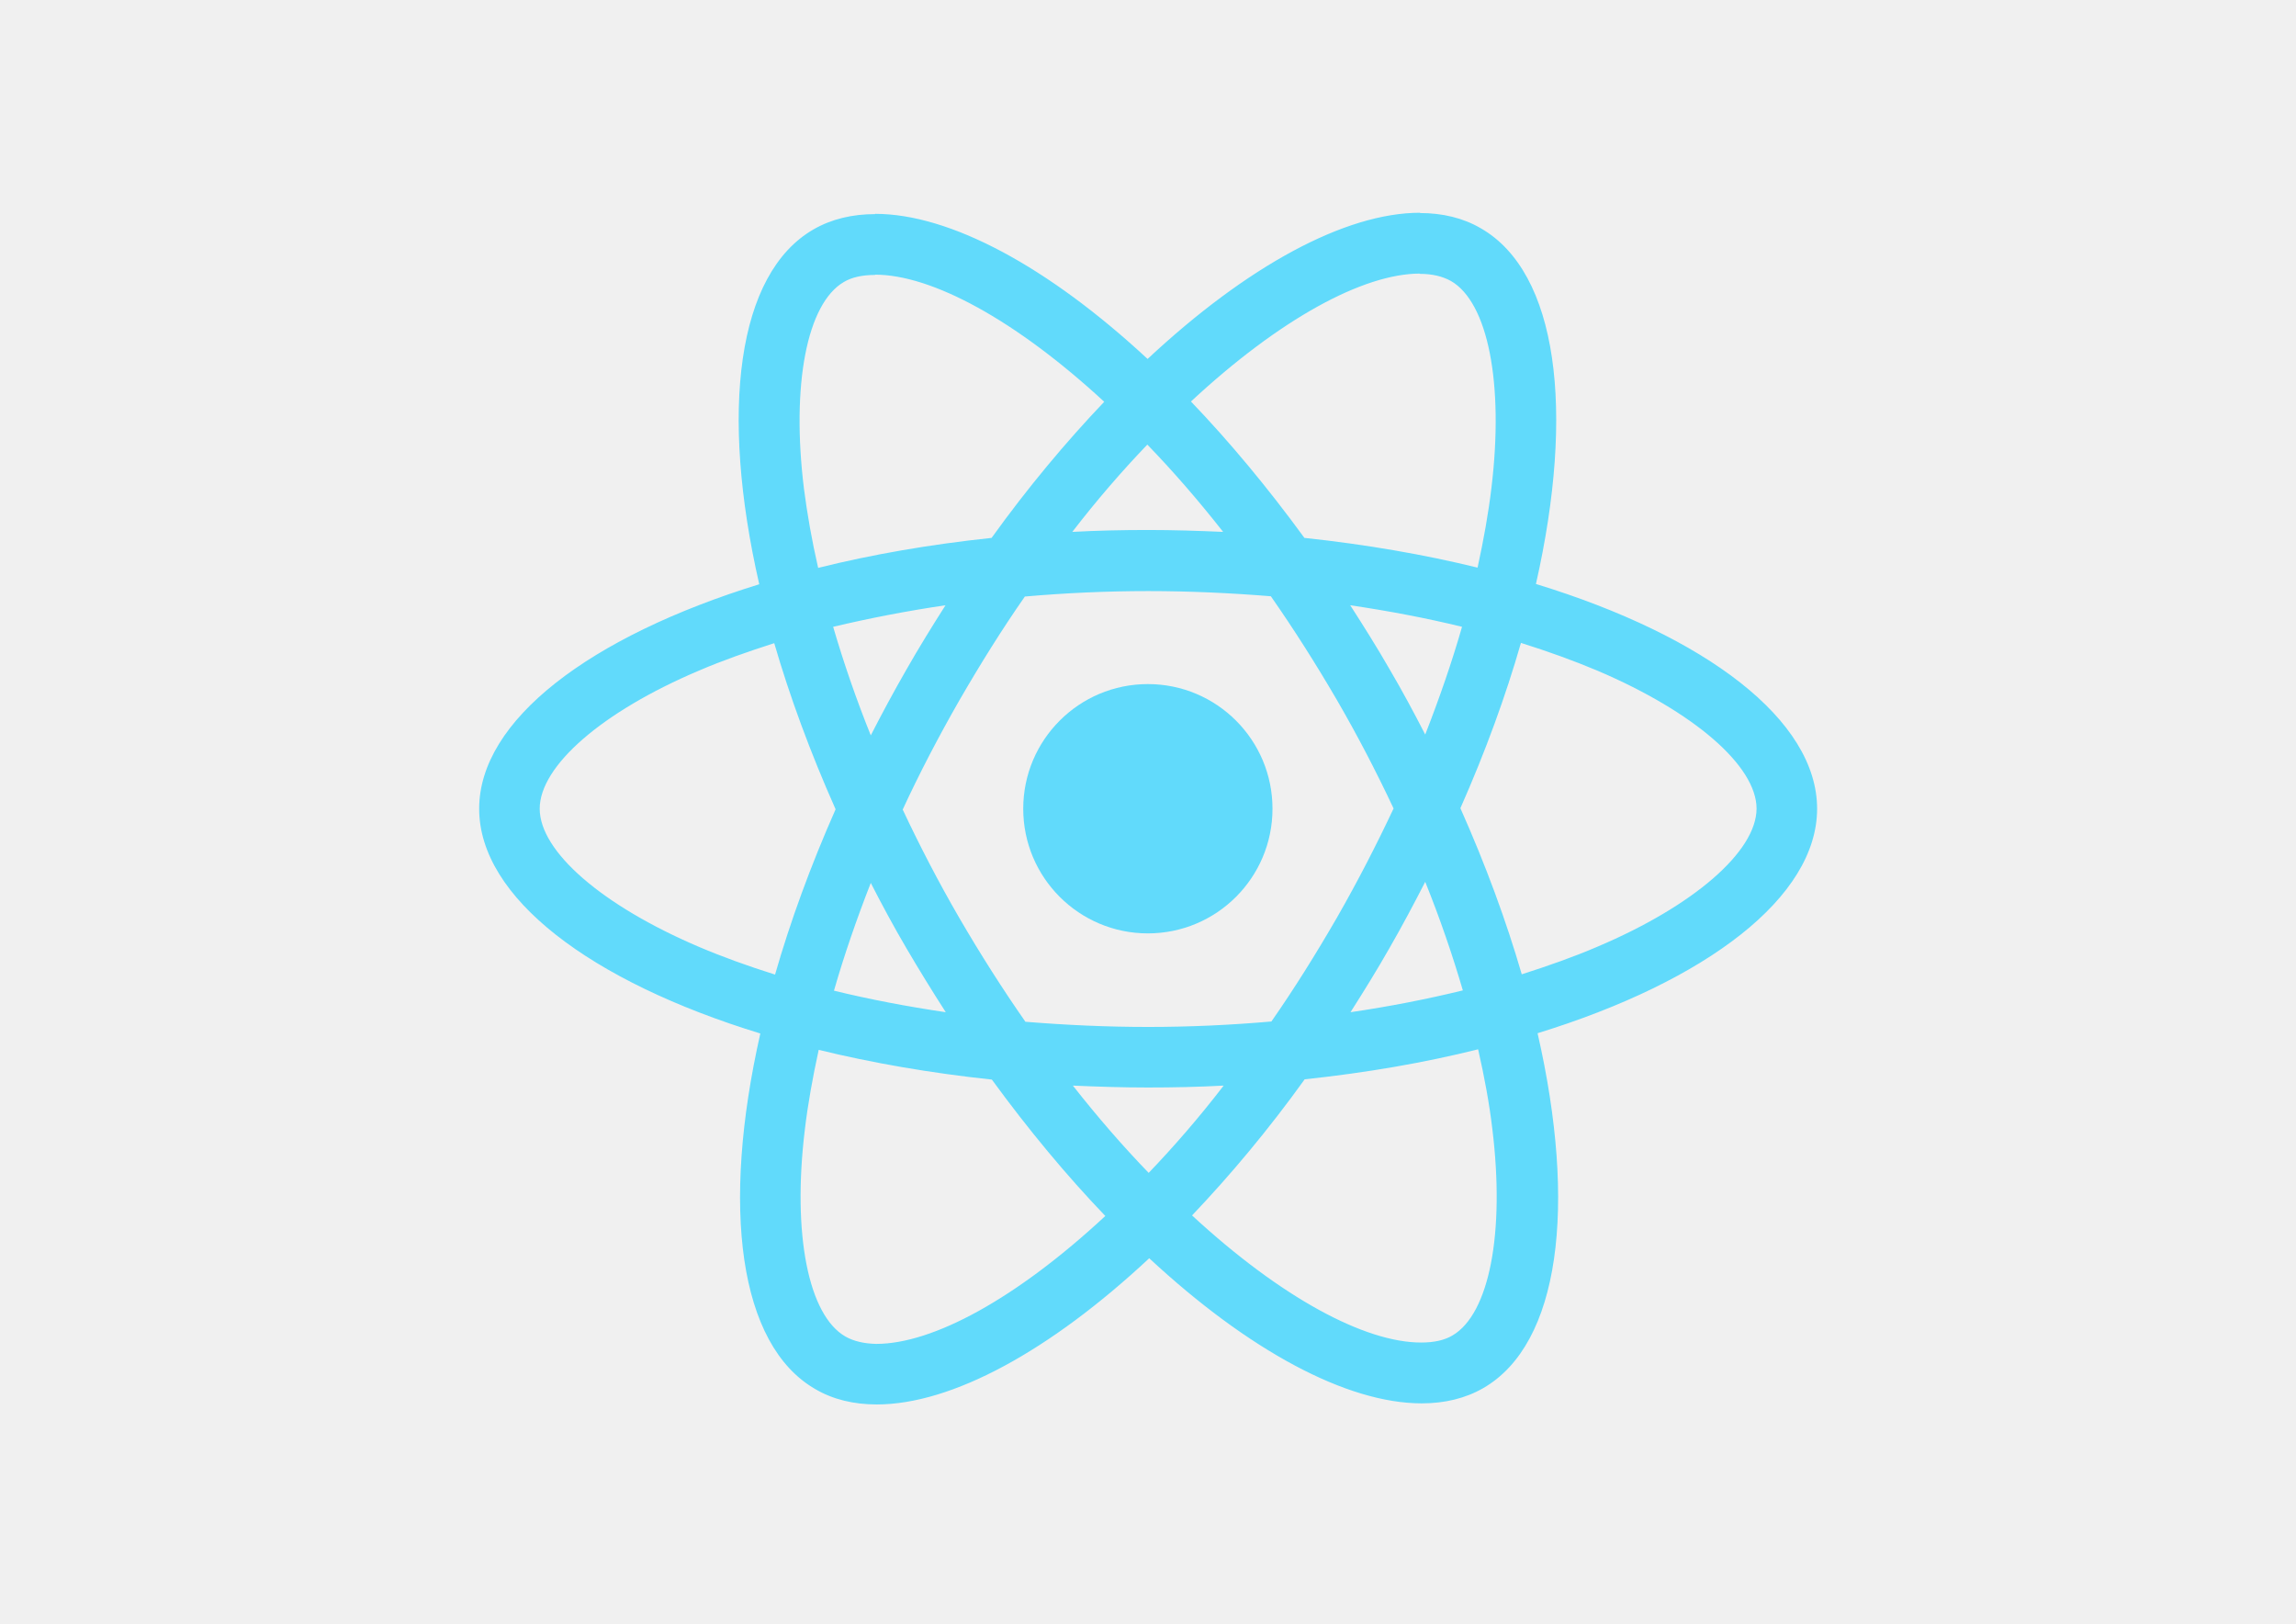
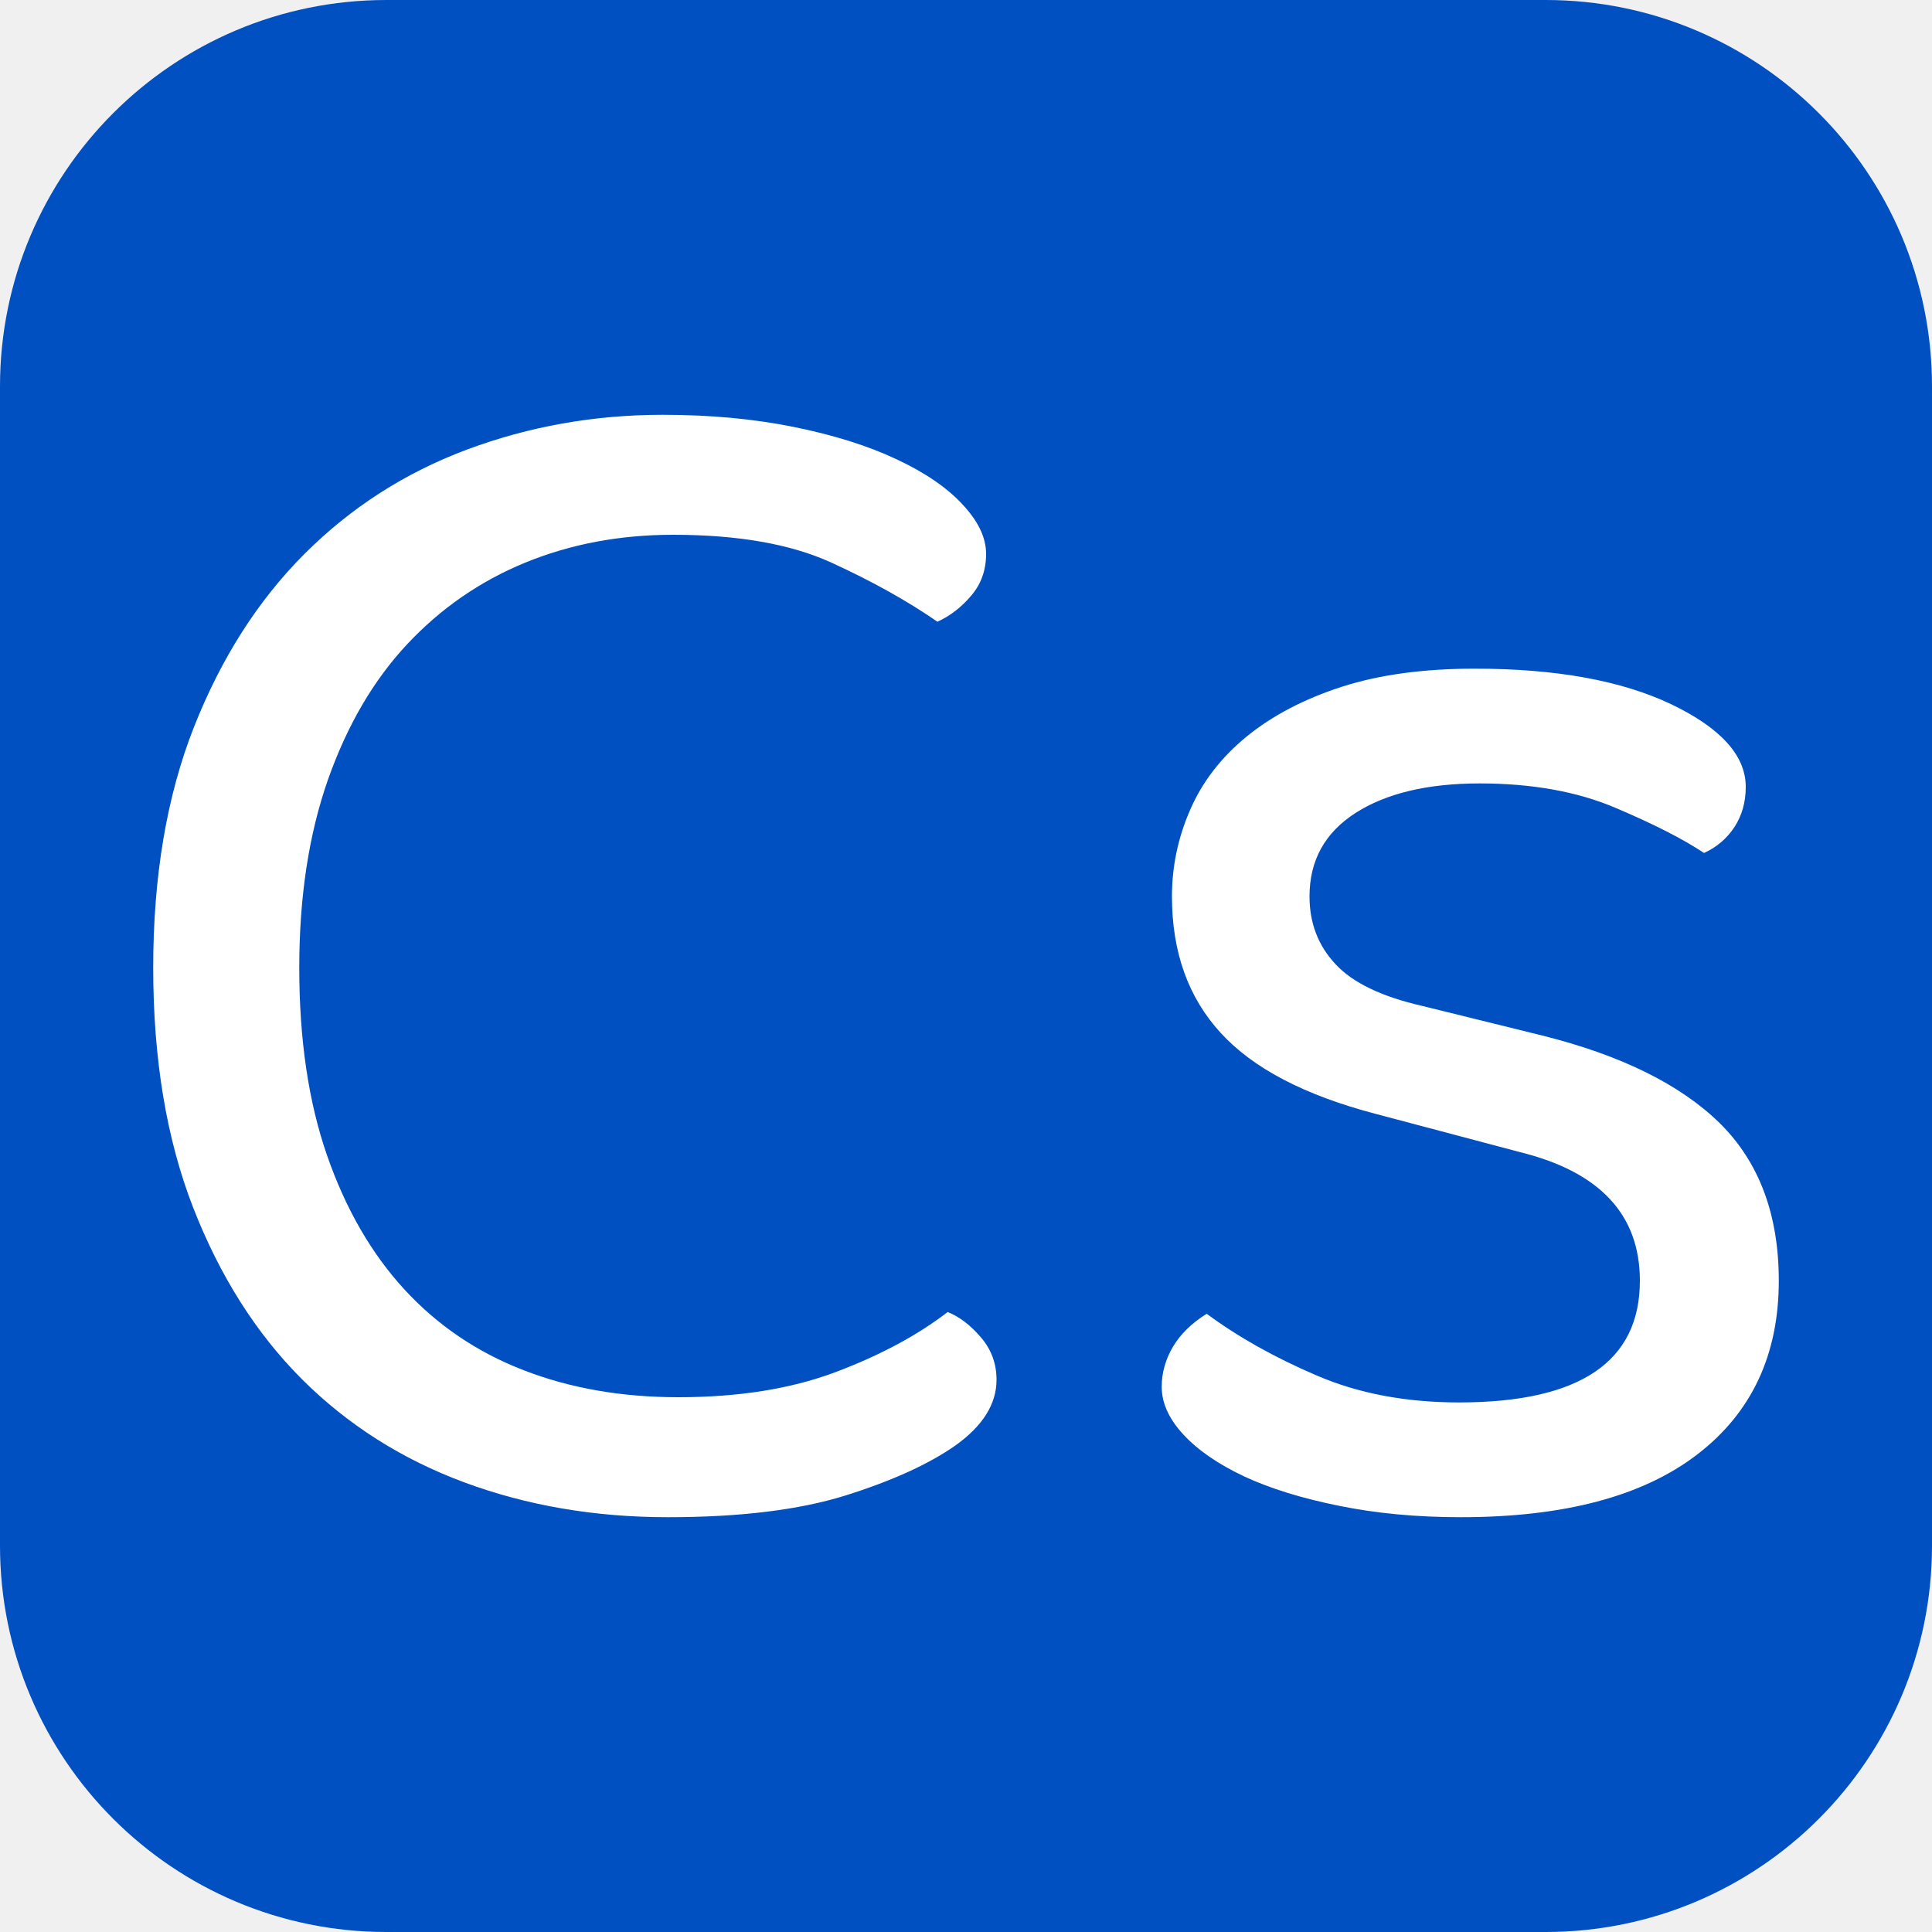
- <svg xmlns="http://www.w3.org/2000/svg" viewBox="0 0 841.9 595.3">
-   <g fill="#61DAFB">
-     <path d="M666.3 296.5c0-32.5-40.7-63.3-103.1-82.4 14.4-63.6 8-114.2-20.2-130.4-6.5-3.8-14.1-5.6-22.4-5.6v22.3c4.6 0 8.3.9 11.4 2.6 13.6 7.8 19.5 37.5 14.9 75.7-1.1 9.4-2.9 19.3-5.1 29.4-19.6-4.8-41-8.5-63.5-10.9-13.5-18.5-27.5-35.3-41.6-50 32.6-30.3 63.2-46.9 84-46.9V78c-27.5 0-63.5 19.6-99.9 53.6-36.4-33.8-72.4-53.2-99.9-53.2v22.3c20.7 0 51.4 16.5 84 46.6-14 14.7-28 31.4-41.3 49.9-22.6 2.4-44 6.1-63.6 11-2.3-10-4-19.7-5.2-29-4.7-38.2 1.1-67.9 14.6-75.8 3-1.8 6.9-2.6 11.5-2.6V78.5c-8.4 0-16 1.8-22.6 5.6-28.1 16.2-34.4 66.7-19.9 130.1-62.2 19.2-102.7 49.9-102.7 82.3 0 32.5 40.7 63.3 103.1 82.4-14.4 63.6-8 114.2 20.2 130.4 6.5 3.8 14.1 5.6 22.5 5.6 27.5 0 63.5-19.6 99.9-53.6 36.4 33.8 72.4 53.2 99.9 53.2 8.4 0 16-1.8 22.6-5.6 28.1-16.2 34.4-66.7 19.9-130.1 62-19.1 102.5-49.9 102.5-82.3zm-130.2-66.7c-3.7 12.9-8.3 26.2-13.5 39.5-4.1-8-8.4-16-13.1-24-4.6-8-9.5-15.8-14.4-23.4 14.2 2.1 27.9 4.7 41 7.9zm-45.8 106.5c-7.8 13.5-15.8 26.3-24.1 38.2-14.9 1.3-30 2-45.2 2-15.1 0-30.2-.7-45-1.9-8.3-11.9-16.4-24.6-24.2-38-7.6-13.1-14.5-26.4-20.8-39.8 6.2-13.4 13.2-26.8 20.7-39.9 7.8-13.5 15.8-26.3 24.1-38.2 14.9-1.3 30-2 45.2-2 15.1 0 30.2.7 45 1.9 8.3 11.9 16.4 24.6 24.2 38 7.6 13.1 14.5 26.4 20.8 39.8-6.3 13.4-13.2 26.8-20.7 39.9zm32.3-13c5.4 13.4 10 26.8 13.8 39.8-13.1 3.2-26.9 5.9-41.2 8 4.9-7.7 9.8-15.6 14.4-23.7 4.6-8 8.9-16.1 13-24.1zM421.2 430c-9.3-9.6-18.6-20.3-27.8-32 9 .4 18.2.7 27.5.7 9.4 0 18.7-.2 27.8-.7-9 11.7-18.3 22.4-27.5 32zm-74.4-58.9c-14.2-2.1-27.9-4.7-41-7.9 3.7-12.9 8.3-26.2 13.5-39.5 4.1 8 8.4 16 13.1 24 4.7 8 9.5 15.8 14.4 23.4zM420.7 163c9.3 9.6 18.6 20.3 27.8 32-9-.4-18.2-.7-27.5-.7-9.4 0-18.7.2-27.8.7 9-11.7 18.3-22.4 27.5-32zm-74 58.9c-4.9 7.7-9.8 15.6-14.4 23.7-4.6 8-8.9 16-13 24-5.4-13.4-10-26.8-13.8-39.8 13.1-3.1 26.9-5.8 41.2-7.9zm-90.5 125.2c-35.4-15.1-58.3-34.9-58.3-50.6 0-15.7 22.9-35.6 58.3-50.6 8.6-3.7 18-7 27.7-10.1 5.7 19.6 13.2 40 22.5 60.9-9.2 20.8-16.6 41.1-22.2 60.6-9.9-3.1-19.3-6.5-28-10.2zM310 490c-13.6-7.8-19.5-37.5-14.9-75.7 1.1-9.4 2.9-19.3 5.1-29.4 19.6 4.8 41 8.5 63.5 10.9 13.5 18.5 27.5 35.3 41.6 50-32.6 30.3-63.2 46.9-84 46.9-4.5-.1-8.3-1-11.3-2.7zm237.2-76.2c4.7 38.2-1.1 67.9-14.6 75.8-3 1.8-6.9 2.6-11.5 2.6-20.7 0-51.4-16.5-84-46.6 14-14.7 28-31.4 41.3-49.9 22.6-2.4 44-6.1 63.6-11 2.3 10.1 4.1 19.8 5.2 29.1zm38.5-66.7c-8.6 3.7-18 7-27.7 10.1-5.7-19.6-13.2-40-22.5-60.9 9.2-20.8 16.6-41.1 22.2-60.6 9.9 3.1 19.3 6.5 28.1 10.2 35.4 15.1 58.3 34.9 58.3 50.6-.1 15.7-23 35.6-58.4 50.6zM320.8 78.4z" />
-     <circle cx="420.9" cy="296.5" r="45.7" />
-     <path d="M520.5 78.1z" />
-   </g>
+ <svg xmlns="http://www.w3.org/2000/svg" width="256" height="256" viewBox="0 0 100 100">
+   <rect width="100" height="100" rx="20" fill="#0050c2" />
+   <path fill="#fff" d="M51.04 28.67L51.04 28.67Q51.04 29.93 50.27 30.83Q49.51 31.73 48.52 32.18L48.52 32.18Q46.18 30.56 43.03 29.12Q39.88 27.68 34.84 27.68L34.84 27.68Q30.70 27.68 27.19 29.12Q23.68 30.56 21.07 33.35Q18.46 36.14 16.97 40.37Q15.49 44.60 15.49 50.09L15.49 50.09Q15.49 55.67 16.93 59.81Q18.37 63.95 20.93 66.74Q23.50 69.53 27.10 70.92Q30.70 72.32 35.11 72.32L35.11 72.32Q39.79 72.32 43.25 71.02Q46.72 69.71 49.05 67.91L49.05 67.91Q49.96 68.27 50.77 69.22Q51.58 70.16 51.58 71.42L51.58 71.42Q51.58 73.31 49.42 74.84L49.42 74.84Q47.35 76.28 43.75 77.41Q40.15 78.53 34.57 78.53L34.57 78.53Q28.90 78.53 24.04 76.73Q19.18 74.93 15.62 71.38Q12.07 67.82 10.00 62.51Q7.93 57.20 7.93 50.09L7.93 50.09Q7.93 42.98 10.04 37.63Q12.16 32.27 15.76 28.67Q19.36 25.07 24.17 23.27Q28.99 21.47 34.30 21.47L34.30 21.47Q37.99 21.47 41.09 22.10Q44.20 22.73 46.40 23.77Q48.61 24.80 49.82 26.11Q51.04 27.41 51.04 28.67ZM92.07 66.29L92.07 66.29Q92.07 72.05 87.84 75.29Q83.61 78.53 75.61 78.53L75.61 78.53Q72.19 78.53 69.31 77.94Q66.42 77.36 64.40 76.42Q62.38 75.47 61.25 74.25Q60.13 73.04 60.13 71.78L60.13 71.78Q60.13 70.70 60.71 69.71Q61.30 68.72 62.46 68L62.46 68Q64.89 69.80 68.14 71.19Q71.38 72.59 75.52 72.59L75.52 72.59Q84.88 72.59 84.88 66.29L84.88 66.29Q84.88 61.16 78.66 59.63L78.66 59.63L71.19 57.65Q65.70 56.21 63.19 53.47Q60.66 50.72 60.66 46.40L60.66 46.40Q60.66 44.06 61.61 41.90Q62.55 39.74 64.53 38.12Q66.52 36.50 69.44 35.55Q72.36 34.61 76.33 34.61L76.33 34.61Q82.63 34.61 86.50 36.45Q90.36 38.30 90.36 40.73L90.36 40.73Q90.36 41.90 89.78 42.80Q89.19 43.70 88.20 44.15L88.20 44.15Q86.58 43.07 83.61 41.81Q80.64 40.55 76.59 40.55L76.59 40.55Q72.55 40.55 70.16 42.08Q67.78 43.61 67.78 46.40L67.78 46.40Q67.78 48.47 69.13 49.91Q70.47 51.35 73.63 52.07L73.63 52.07L79.83 53.60Q85.95 55.13 89.02 58.14Q92.07 61.16 92.07 66.29Z" />
</svg>
